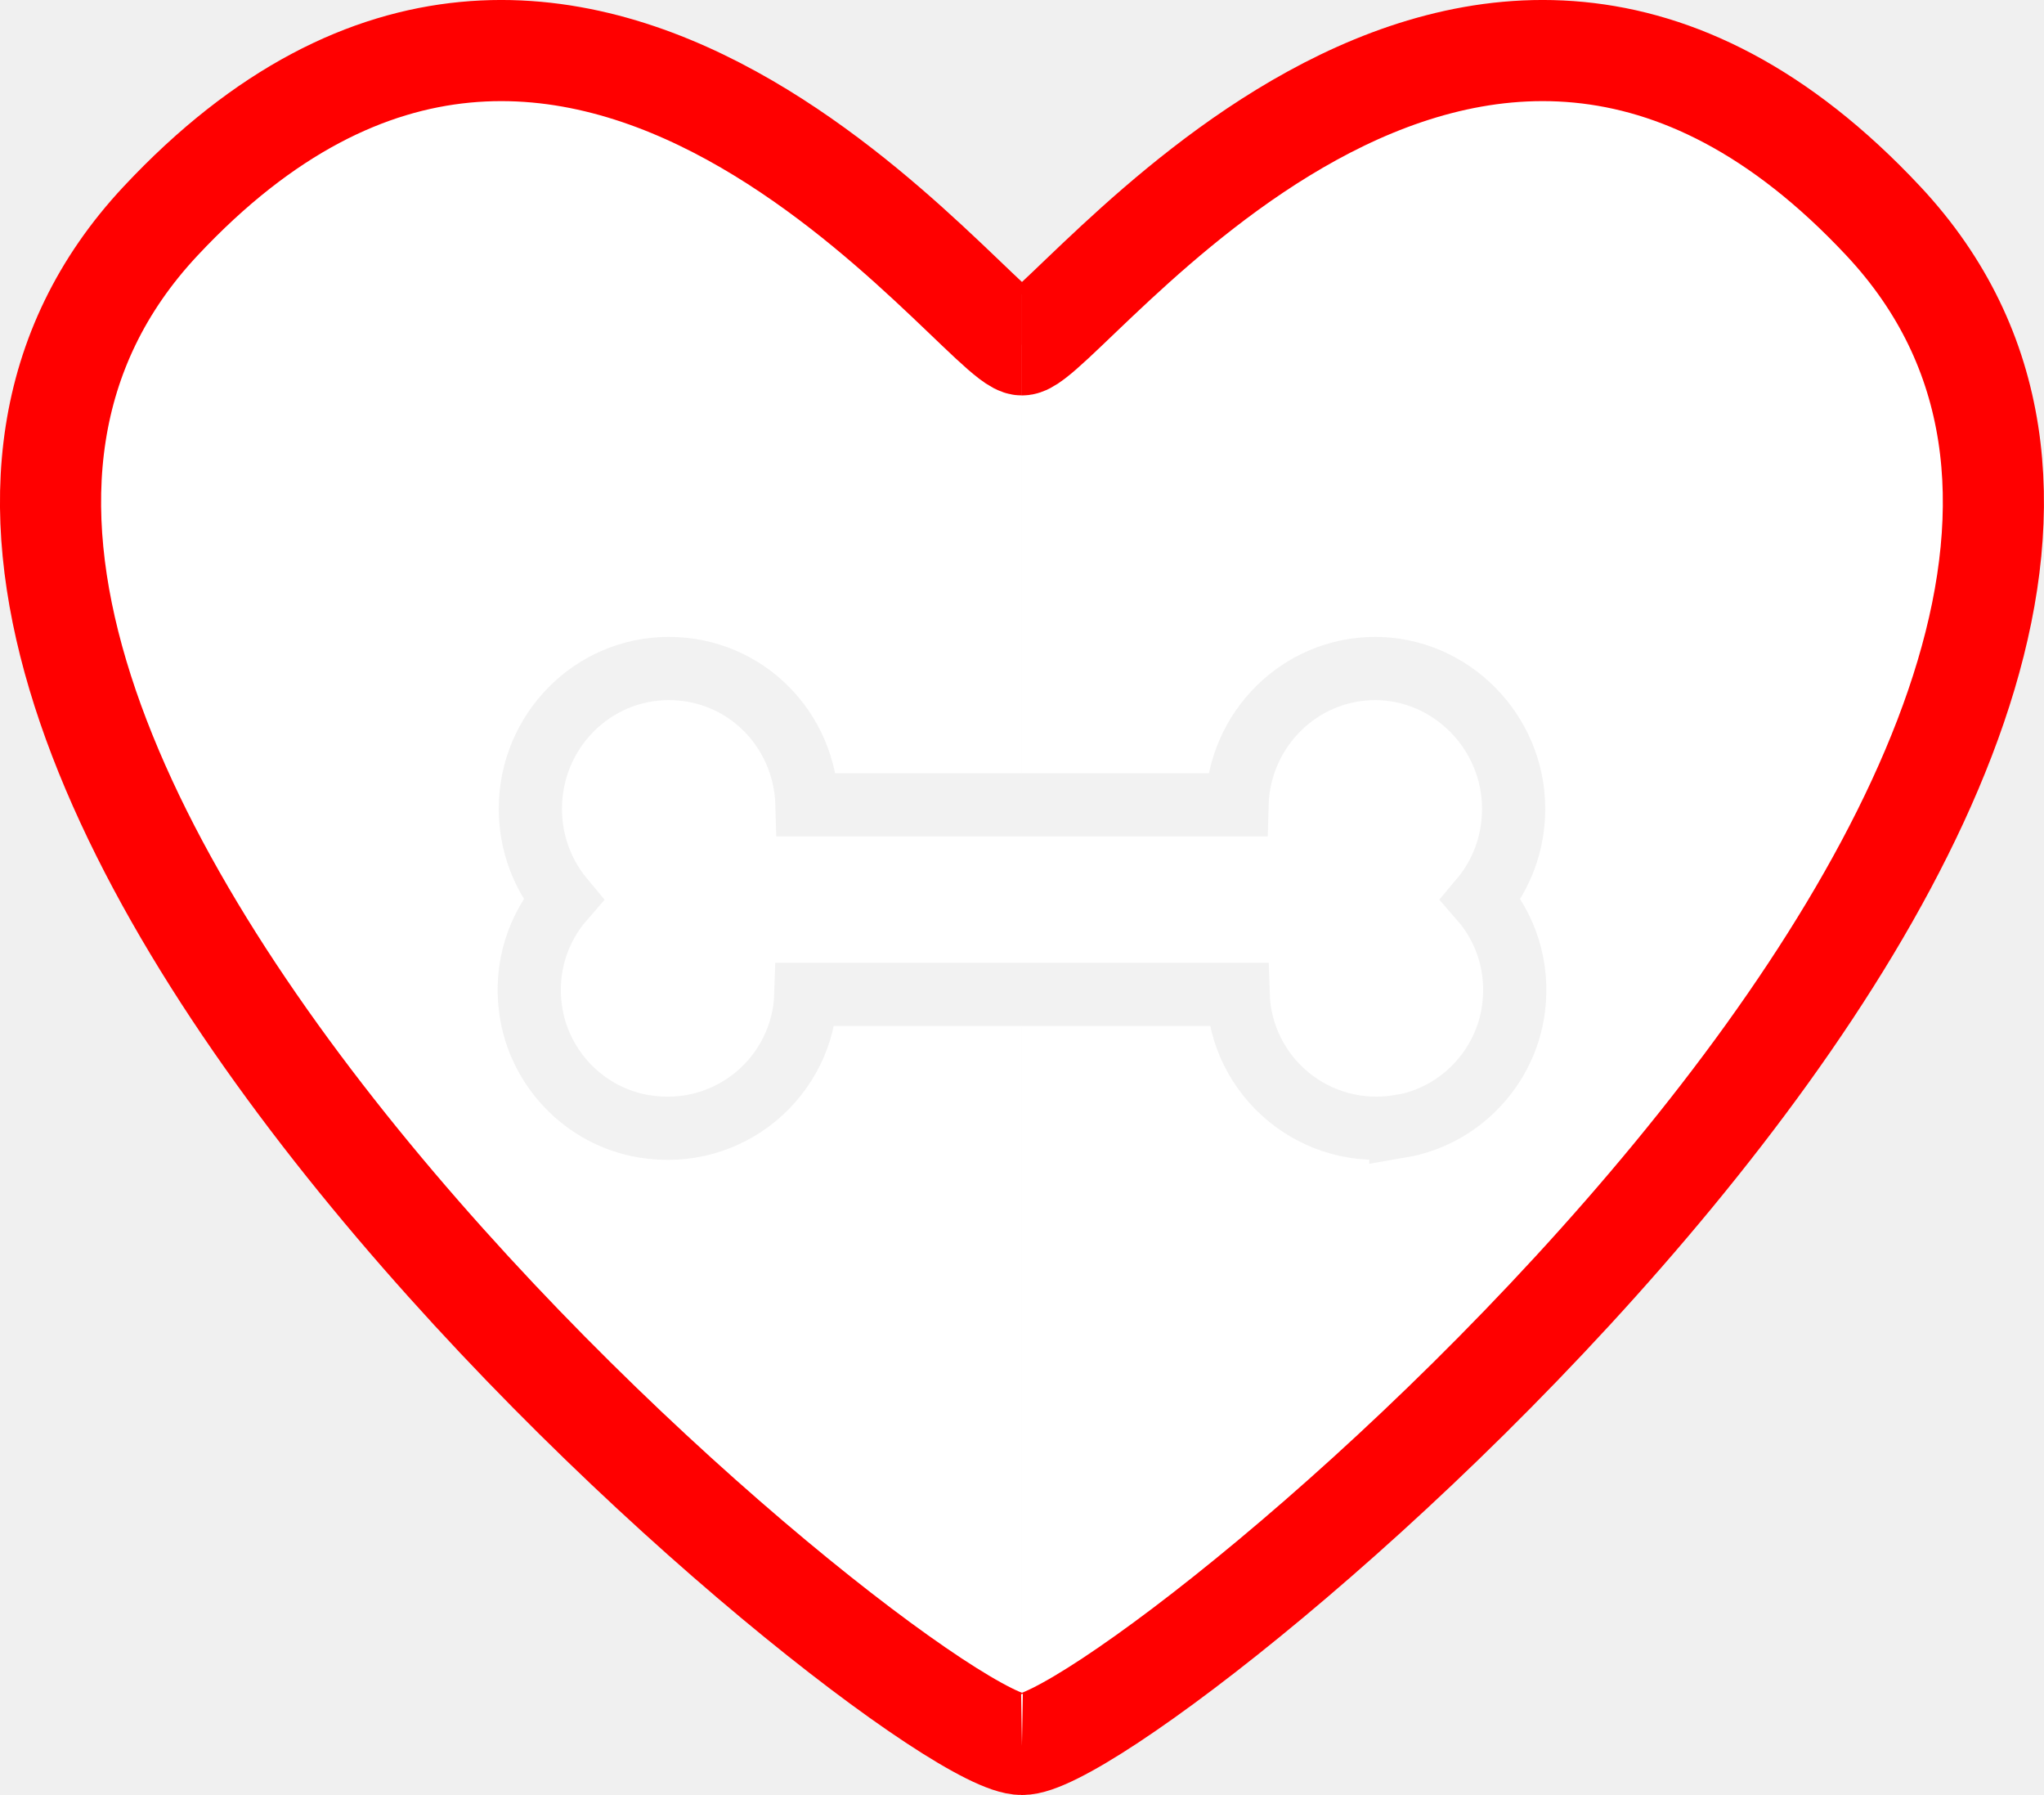
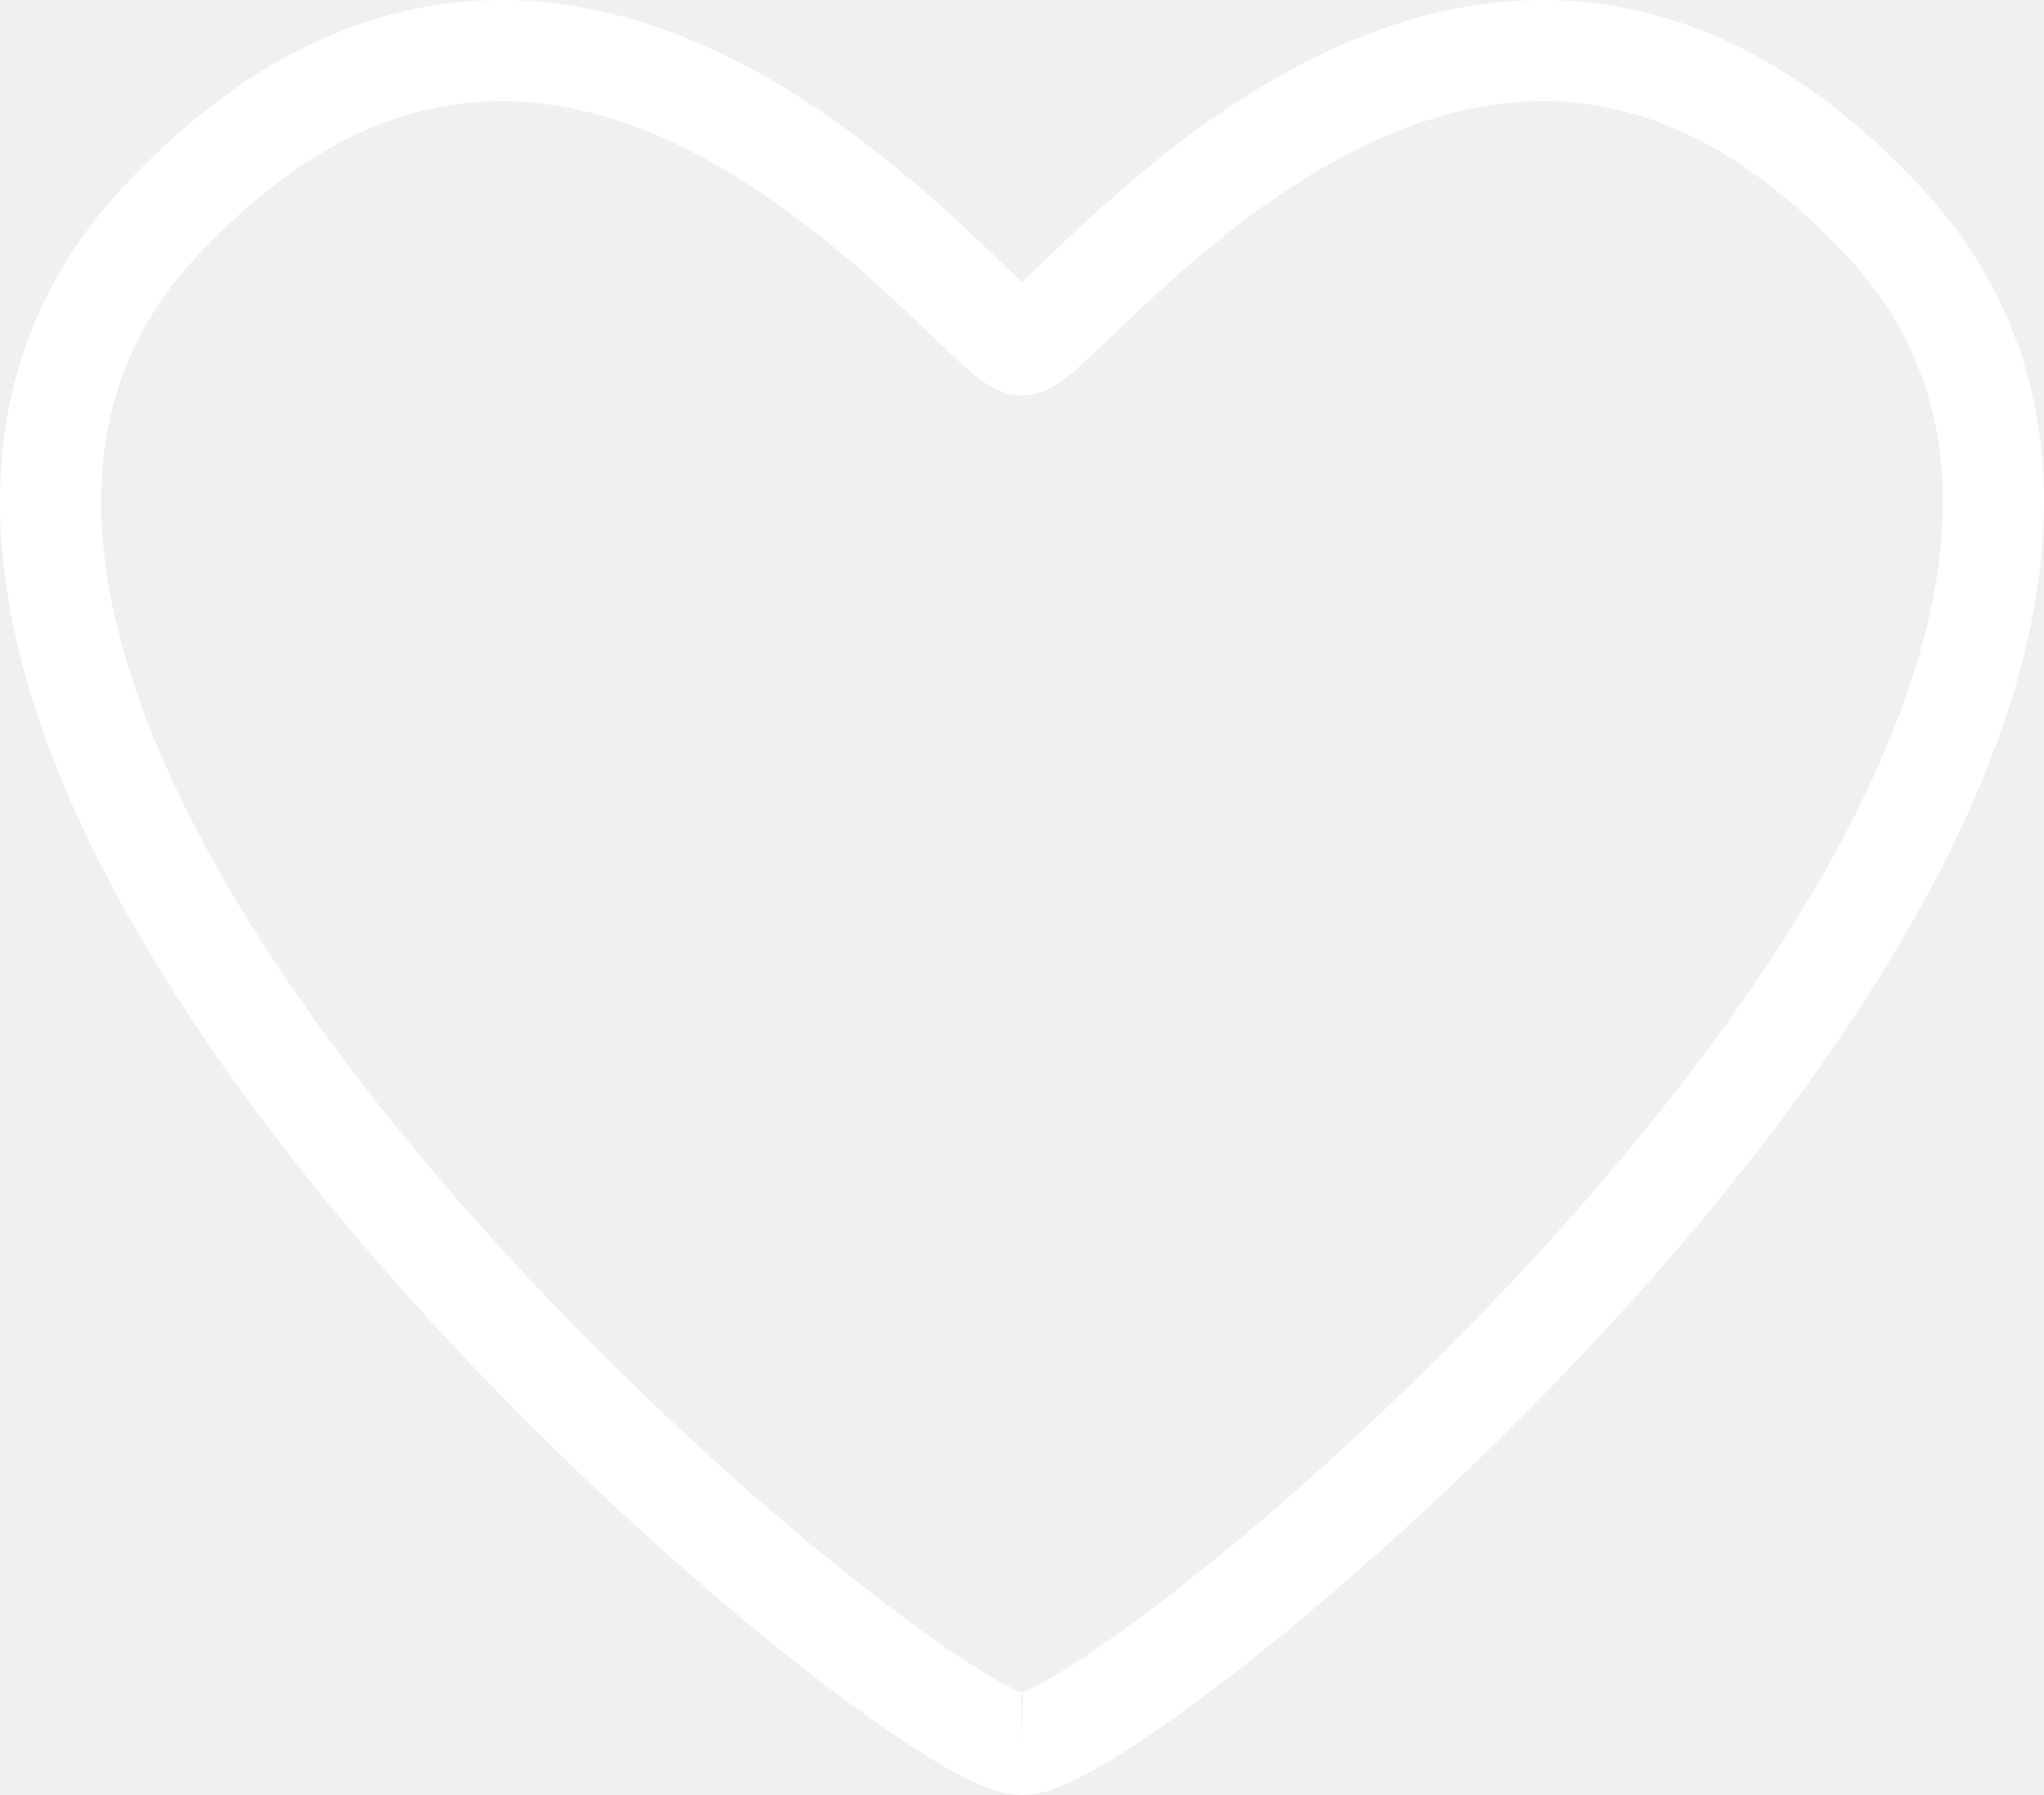
<svg xmlns="http://www.w3.org/2000/svg" id="Camada_2" data-name="Camada 2" viewBox="0 0 323.43 283.97">
  <defs>
    <style>
      .cls-1 {
-         stroke: #f2f2f2;
-         stroke-width: 10px;
-       }
- 
-       .cls-1, .cls-2 {
-         fill: #fff;
+         fill: none;
+         stroke: #fff;
        stroke-miterlimit: 10;
-       }
- 
-       .cls-2 {
-         stroke: red;
        stroke-width: 16px;
      }
    </style>
  </defs>
  <g id="Camada_1-2" data-name="Camada 1">
    <g>
-       <path class="cls-2" d="m161.71,275.97c-17.48.3-211.94-160.1-136.33-240.97,66-70.6,129.65,19.56,136.33,19.56" />
-       <path class="cls-2" d="m161.71,275.97c17.48.3,211.94-160.1,136.33-240.97-66-70.6-129.65,19.56-136.33,19.56" />
+       <path class="cls-1" d="m161.71,275.97c-17.48.3-211.94-160.1-136.33-240.97,66-70.6,129.65,19.56,136.33,19.56" />
+       <path class="cls-1" d="m161.71,275.97c17.48.3,211.94-160.1,136.33-240.97-66-70.6-129.65,19.56-136.33,19.56" />
    </g>
-     <path class="cls-1" d="m221.66,178.16c-13.57,2.32-25.35-7.83-25.75-20.85h-68.39c-.4,13-12.13,23.13-25.66,20.87-9.33-1.56-16.65-9.17-17.91-18.54-.9-6.66,1.2-12.83,5.15-17.37-3.23-3.87-5.18-8.85-5.18-14.31,0-12.26,9.81-22.2,21.9-22.2s21.56,9.6,21.88,21.57h68.03c.32-11.97,9.99-21.57,21.88-21.57s21.9,9.94,21.9,22.2c0,5.46-1.93,10.45-5.18,14.31,3.95,4.53,6.03,10.68,5.16,17.31-1.23,9.37-8.52,17-17.83,18.6Z" />
  </g>
</svg>
